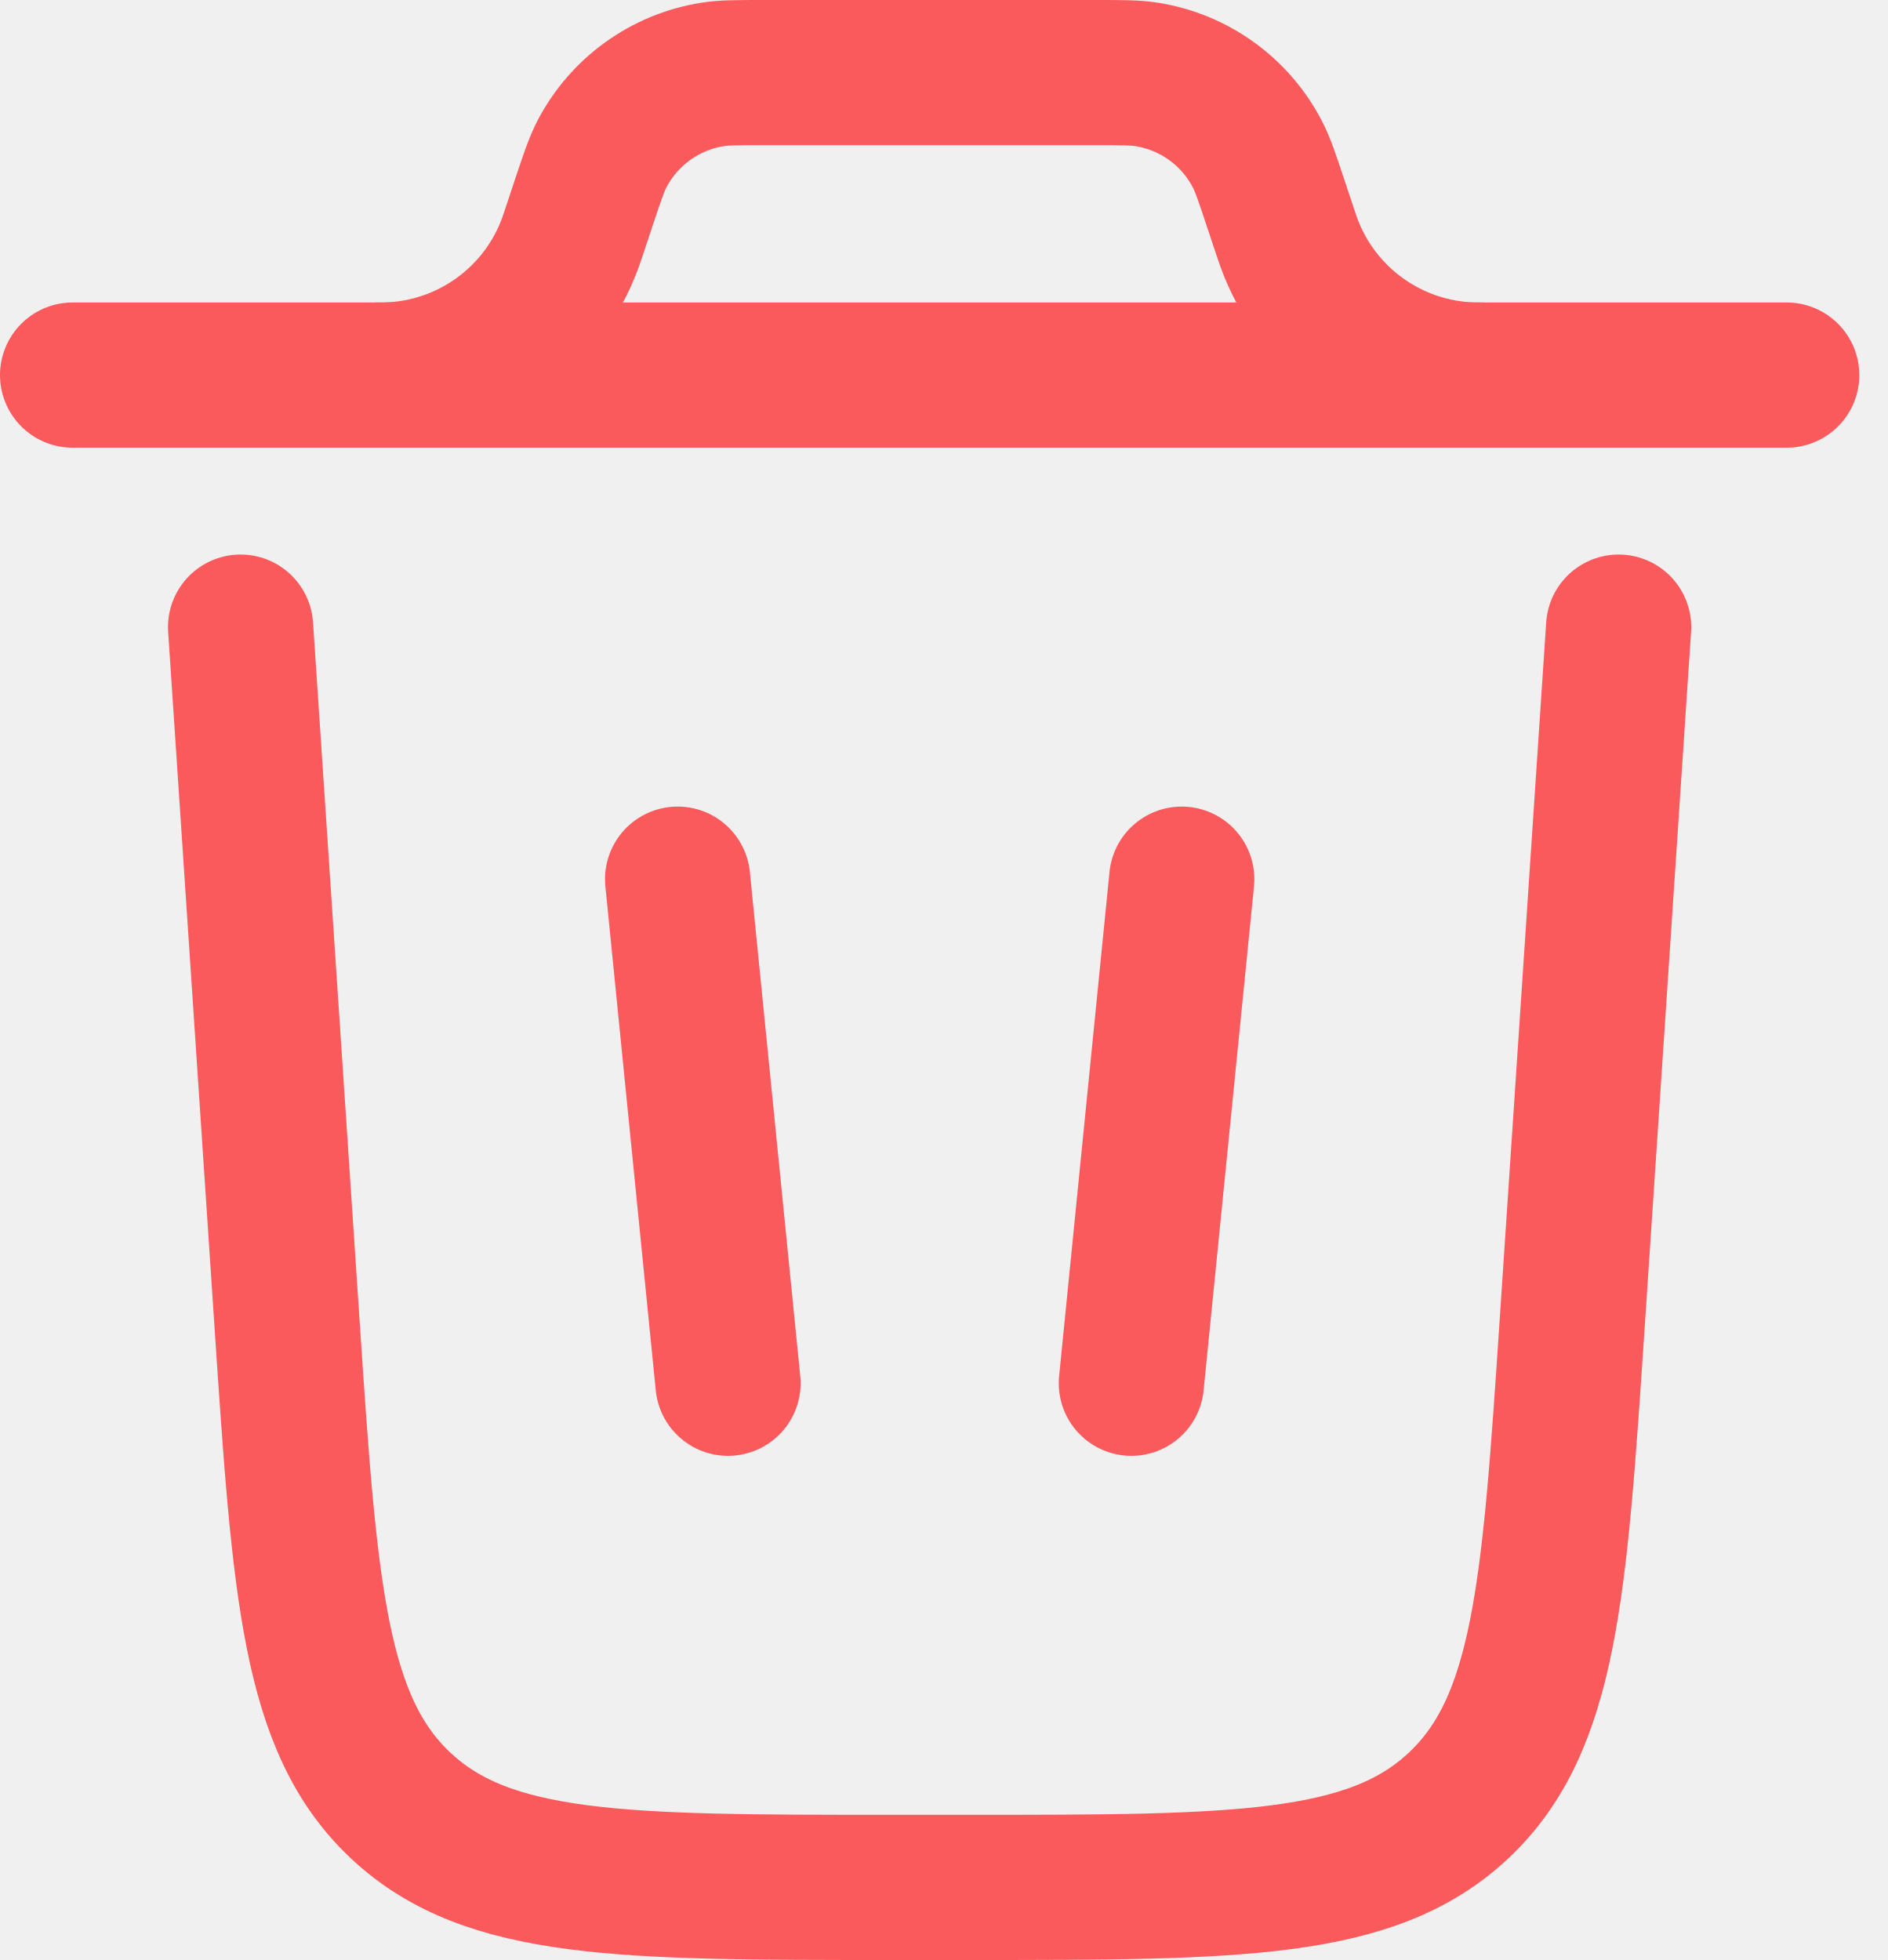
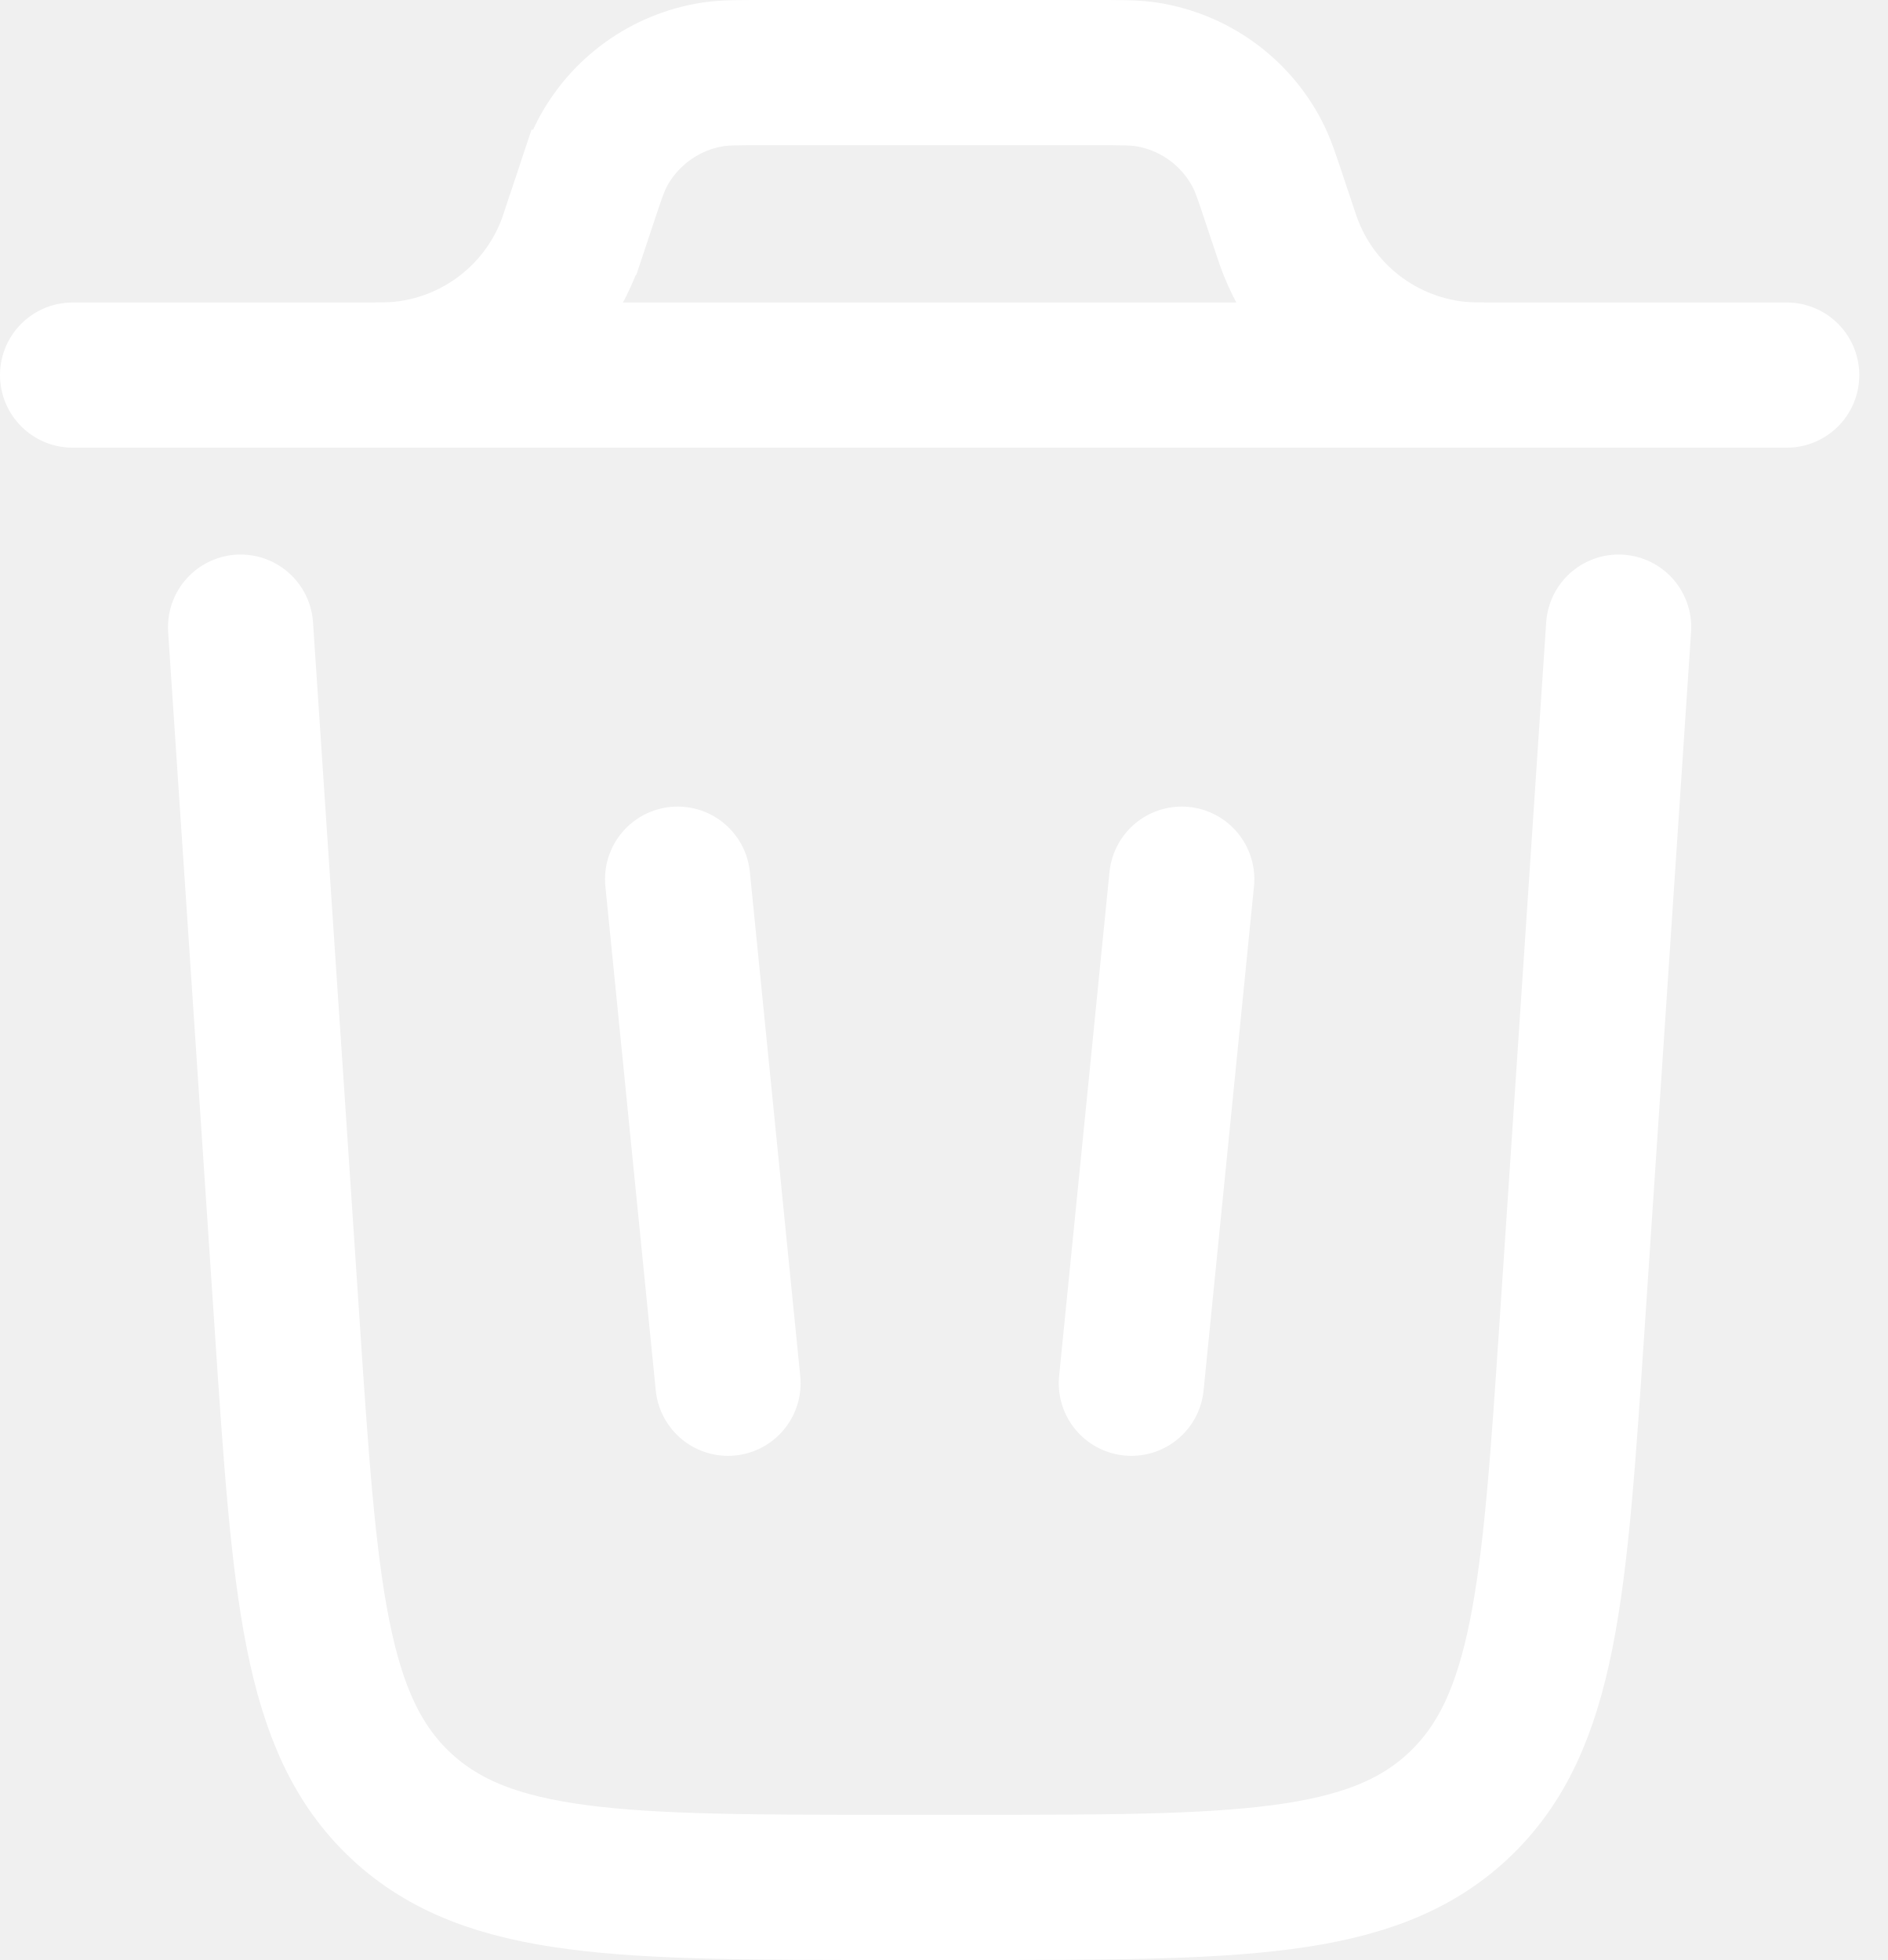
<svg xmlns="http://www.w3.org/2000/svg" width="26" height="27" viewBox="0 0 26 27" fill="none">
-   <path d="M24.611 5.167H1" stroke="#FB5A5D" stroke-width="2" stroke-linecap="round" />
-   <path d="M22.296 8.639L21.657 18.221C21.411 21.909 21.288 23.752 20.087 24.876C18.886 26 17.038 26 13.342 26H12.268C8.573 26 6.725 26 5.523 24.876C4.322 23.752 4.199 21.909 3.953 18.221L3.314 8.639" stroke="#FB5A5D" stroke-width="2" stroke-linecap="round" />
-   <path d="M9.334 12.111L10.028 19.055" stroke="#FB5A5D" stroke-width="2" stroke-linecap="round" />
-   <path d="M16.278 12.111L15.584 19.055" stroke="#FB5A5D" stroke-width="2" stroke-linecap="round" />
-   <path d="M5.167 5.167C5.244 5.167 5.283 5.167 5.318 5.166C6.462 5.137 7.471 4.41 7.86 3.334C7.872 3.301 7.884 3.264 7.909 3.19L8.043 2.786C8.159 2.44 8.216 2.268 8.292 2.121C8.597 1.536 9.161 1.13 9.812 1.026C9.975 1 10.157 1 10.521 1H15.09C15.454 1 15.636 1 15.799 1.026C16.45 1.13 17.014 1.536 17.318 2.121C17.395 2.268 17.452 2.44 17.567 2.786L17.702 3.19C17.727 3.264 17.739 3.301 17.751 3.334C18.14 4.41 19.149 5.137 20.293 5.166C20.328 5.167 20.367 5.167 20.444 5.167" stroke="#FB5A5D" stroke-width="2" />
+   <path d="M24.611 5.167H1" stroke-width="2" stroke-linecap="round" stroke="white" />
+   <path d="M22.296 8.639L21.657 18.221L21.657 18.221C21.411 21.908 21.288 23.752 20.087 24.876C18.886 26 17.038 26 13.342 26H13.342H12.268H12.268C8.573 26 6.725 26 5.523 24.876C4.322 23.752 4.199 21.908 3.953 18.221L3.953 18.221L3.314 8.639" stroke-width="2" stroke-linecap="round" stroke="white" />
+   <path d="M9.334 12.111L10.028 19.055" stroke-width="2" stroke-linecap="round" stroke="white" />
+   <path d="M16.278 12.111L15.584 19.055" stroke-width="2" stroke-linecap="round" stroke="white" />
+   <path d="M5.167 5.167C5.244 5.167 5.283 5.167 5.318 5.166C6.462 5.137 7.471 4.41 7.86 3.334C7.872 3.301 7.884 3.264 7.908 3.191L7.909 3.19L8.043 2.786L8.044 2.786C8.159 2.44 8.216 2.268 8.292 2.121C8.597 1.536 9.161 1.13 9.812 1.026C9.975 1 10.157 1 10.521 1H15.09C15.454 1 15.636 1 15.799 1.026C16.45 1.13 17.014 1.536 17.318 2.121C17.395 2.267 17.452 2.439 17.566 2.783L17.567 2.786L17.702 3.19C17.727 3.264 17.739 3.301 17.751 3.334C18.14 4.41 19.149 5.137 20.293 5.166C20.328 5.167 20.367 5.167 20.444 5.167" stroke-width="2" stroke="white" />
</svg>
